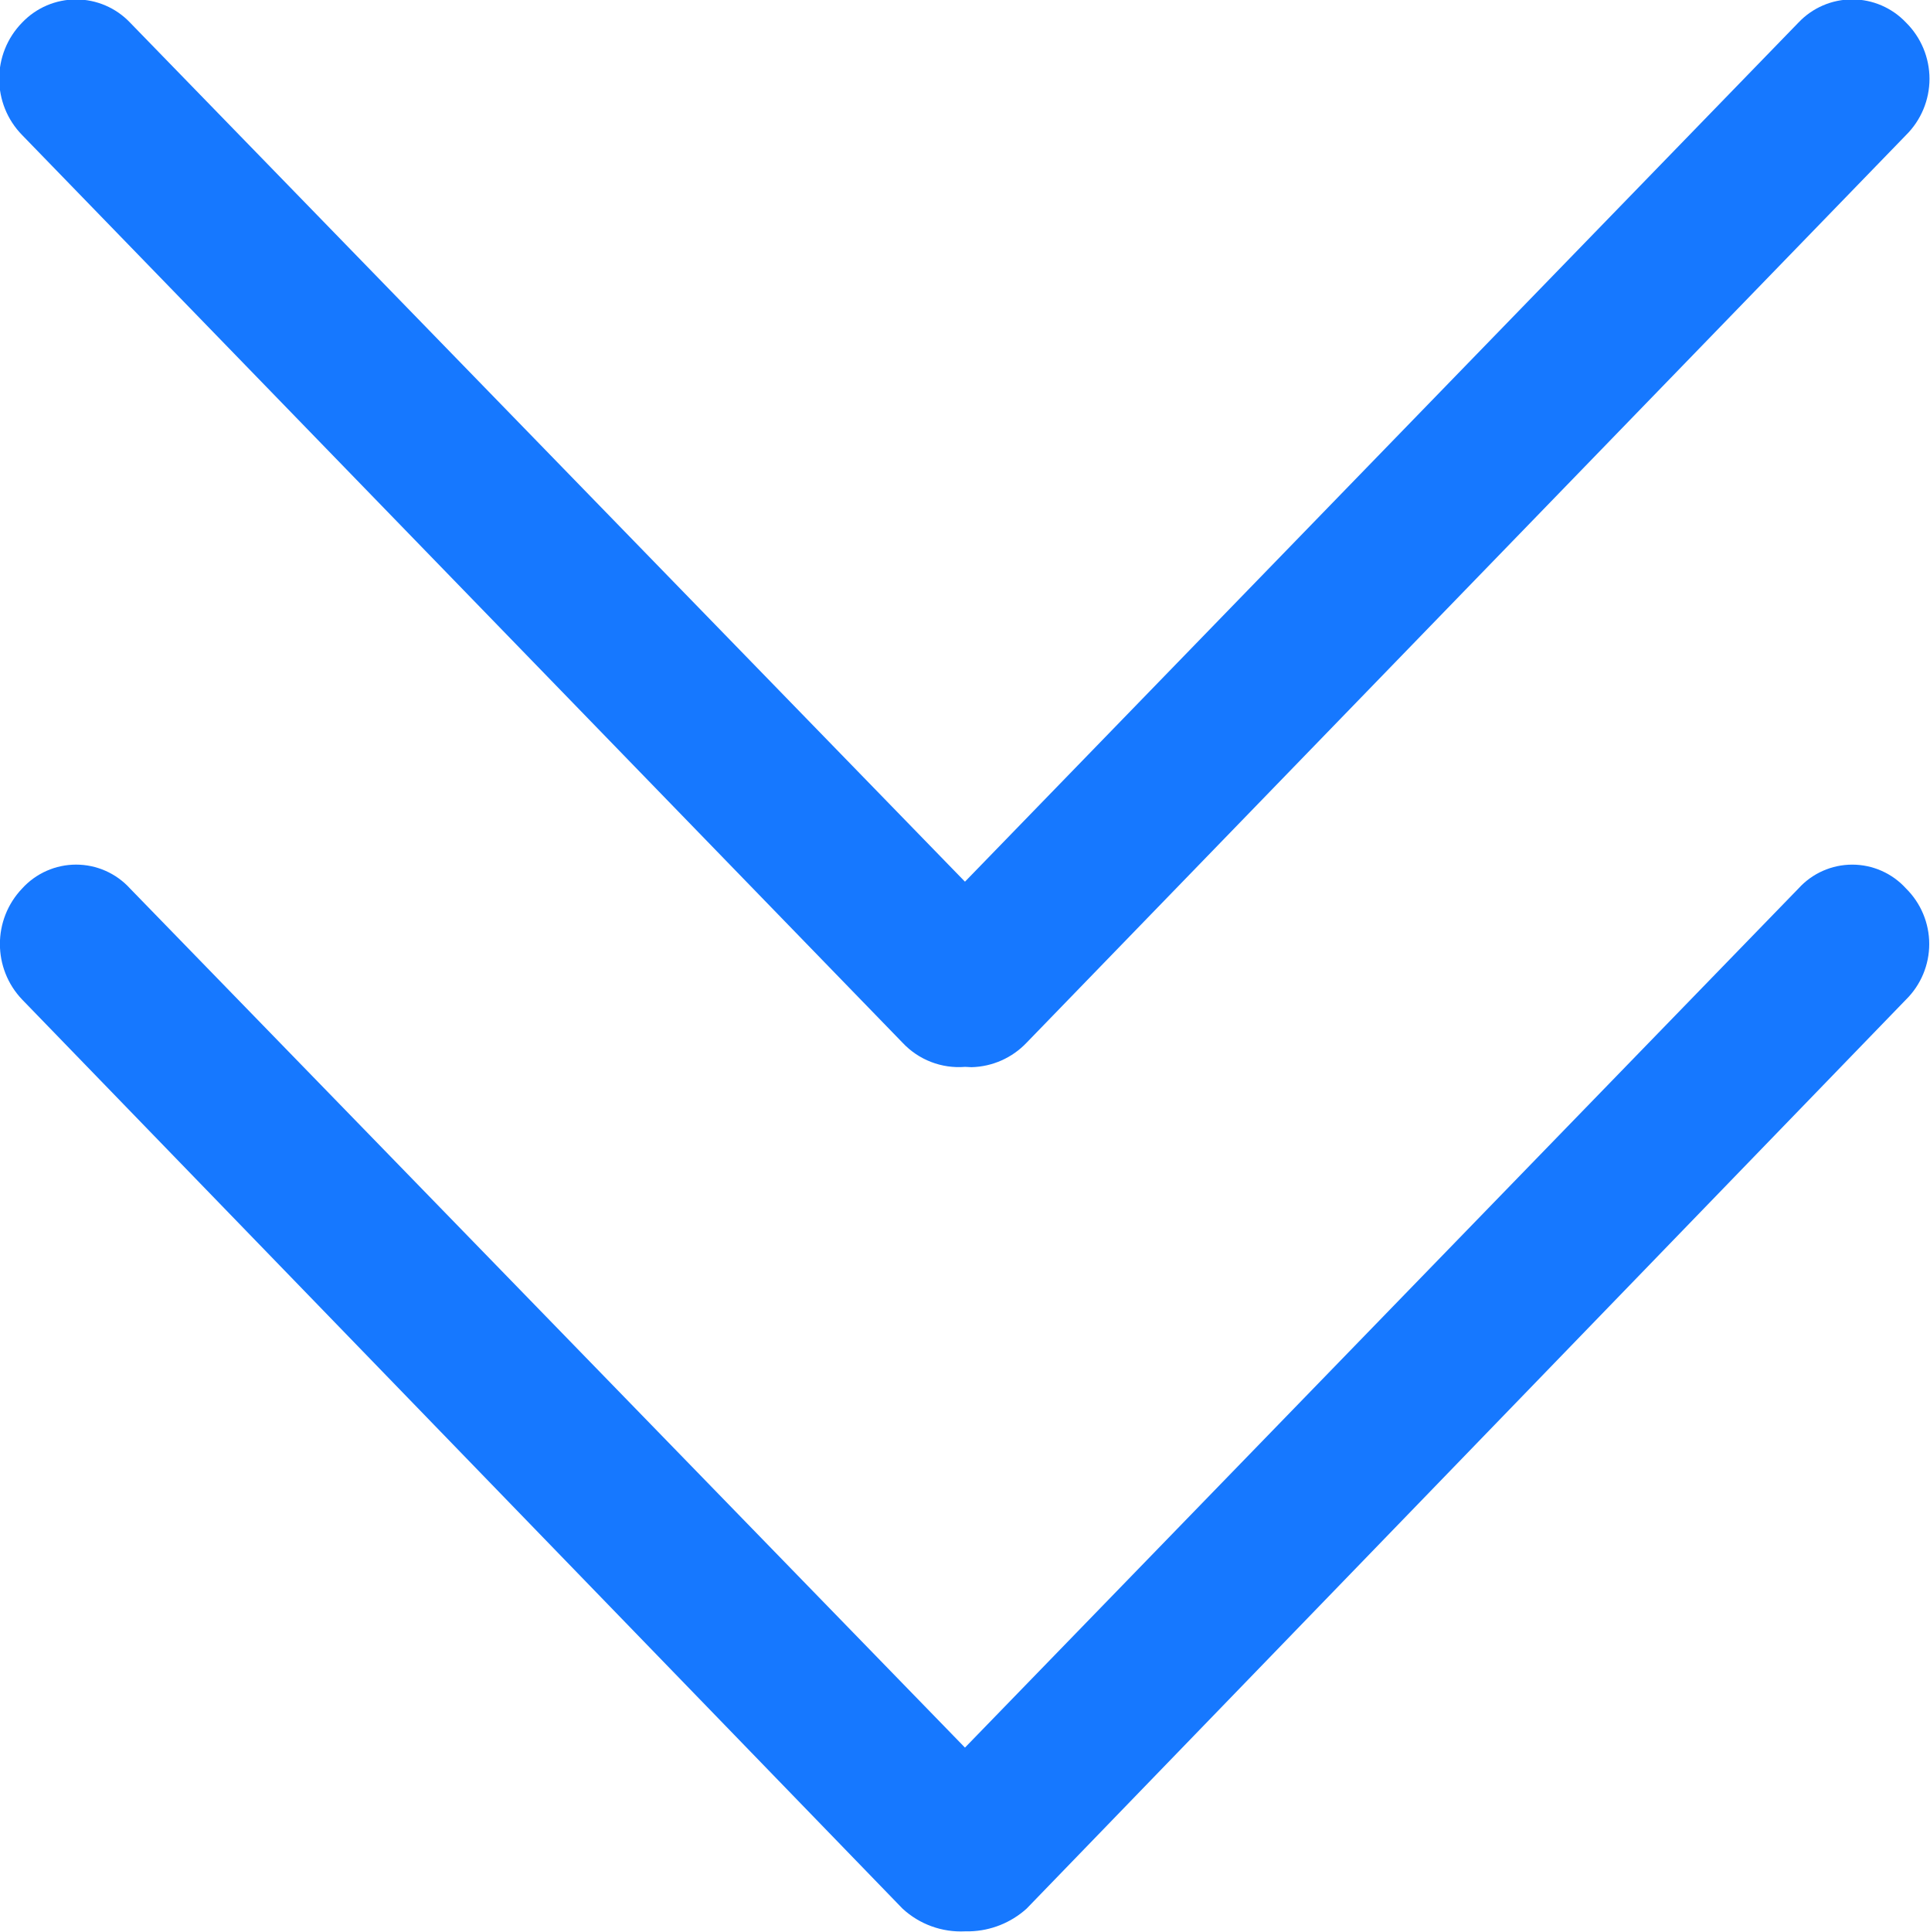
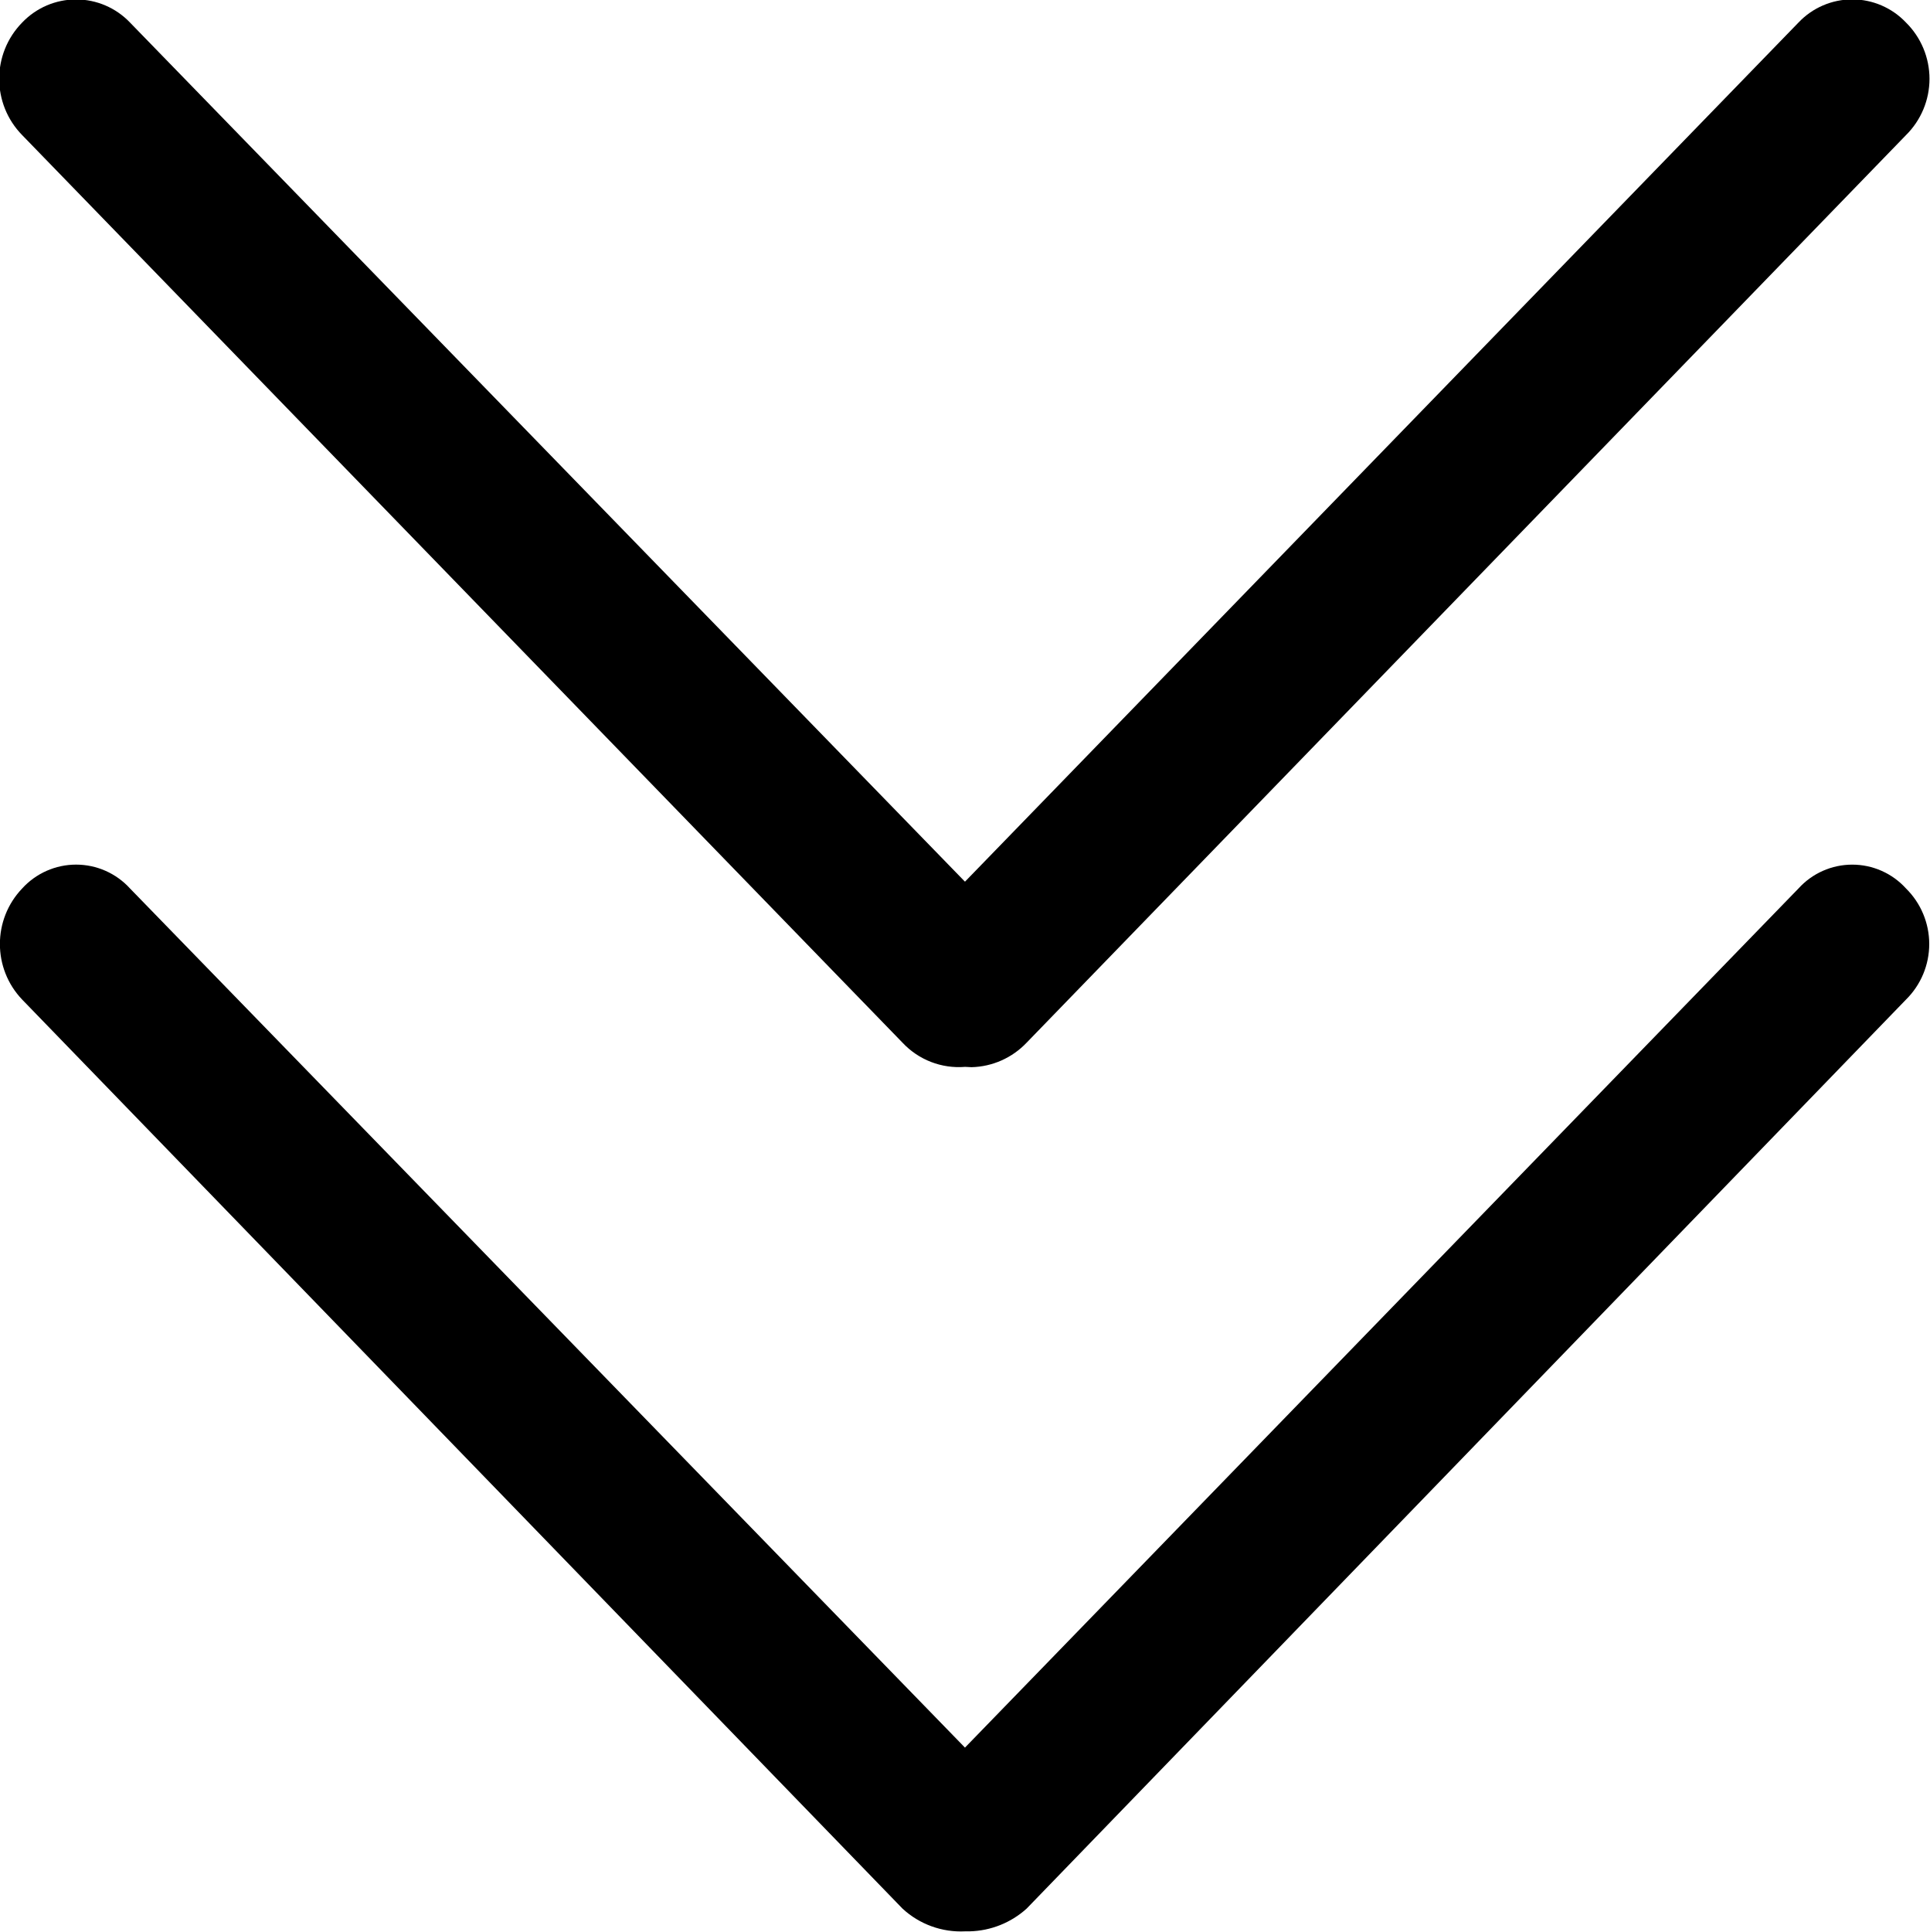
<svg xmlns="http://www.w3.org/2000/svg" width="11.996" height="12.008" viewBox="0 0 11.996 12.008">
-   <path id="7b5aba40a3ed19db01202235ccc10e36-comm_icon_jzgd" d="M18645,17402a.534.534,0,0,1-.389-.141l-5.473-5.65a.5.5,0,0,1,0-.691.453.453,0,0,1,.67,0l5.191,5.34,5.182-5.34a.451.451,0,0,1,.668,0,.485.485,0,0,1,0,.691l-5.467,5.65a.549.549,0,0,1-.354.141Zm0-5.373a.479.479,0,0,1-.389-.15l-5.473-5.641a.5.5,0,0,1,0-.7.463.463,0,0,1,.67,0l5.191,5.34,5.182-5.34a.46.46,0,0,1,.668,0,.492.492,0,0,1,0,.7l-5.467,5.641a.489.489,0,0,1-.342.152Z" transform="translate(-18639 -17389.996)" fill="#1678ff" />
+   <path id="7b5aba40a3ed19db01202235ccc10e36-comm_icon_jzgd" d="M18645,17402a.534.534,0,0,1-.389-.141l-5.473-5.65a.5.5,0,0,1,0-.691.453.453,0,0,1,.67,0l5.191,5.34,5.182-5.34a.451.451,0,0,1,.668,0,.485.485,0,0,1,0,.691l-5.467,5.65a.549.549,0,0,1-.354.141Zm0-5.373a.479.479,0,0,1-.389-.15l-5.473-5.641a.5.5,0,0,1,0-.7.463.463,0,0,1,.67,0l5.191,5.34,5.182-5.34a.46.46,0,0,1,.668,0,.492.492,0,0,1,0,.7l-5.467,5.641a.489.489,0,0,1-.342.152Z" transform="translate(-18639 -17389.996)" fill="currentColor" />
</svg>
